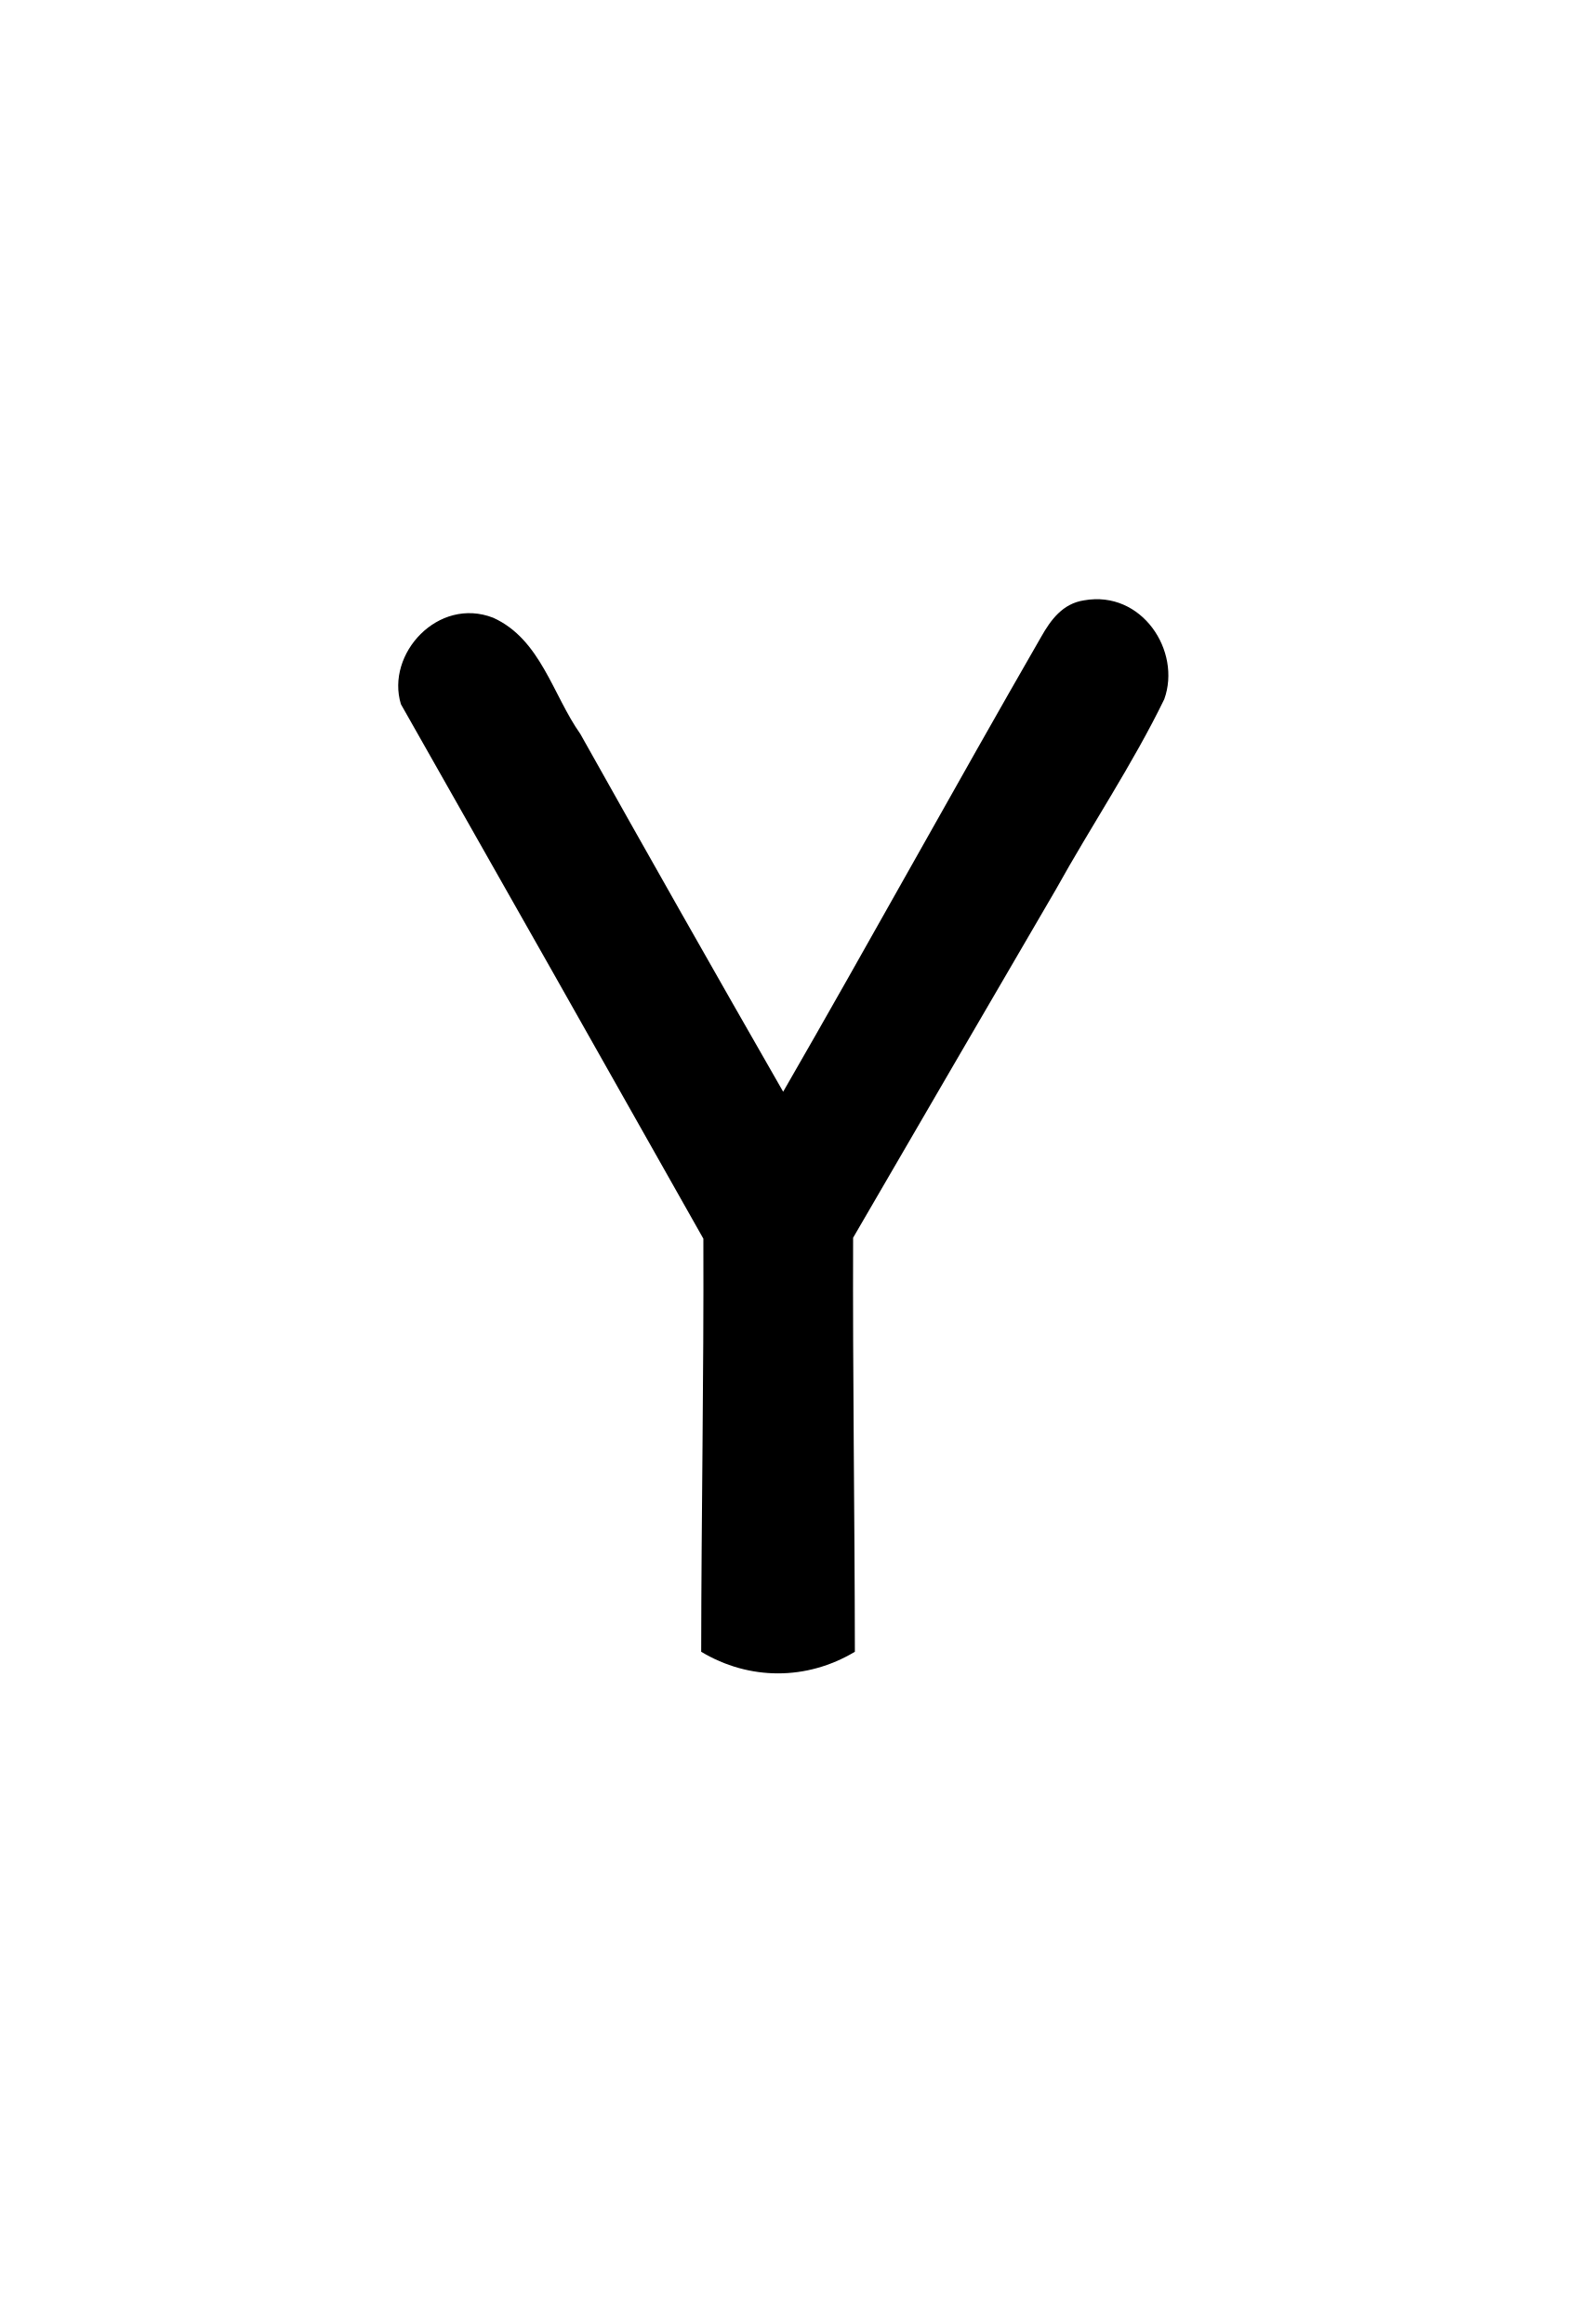
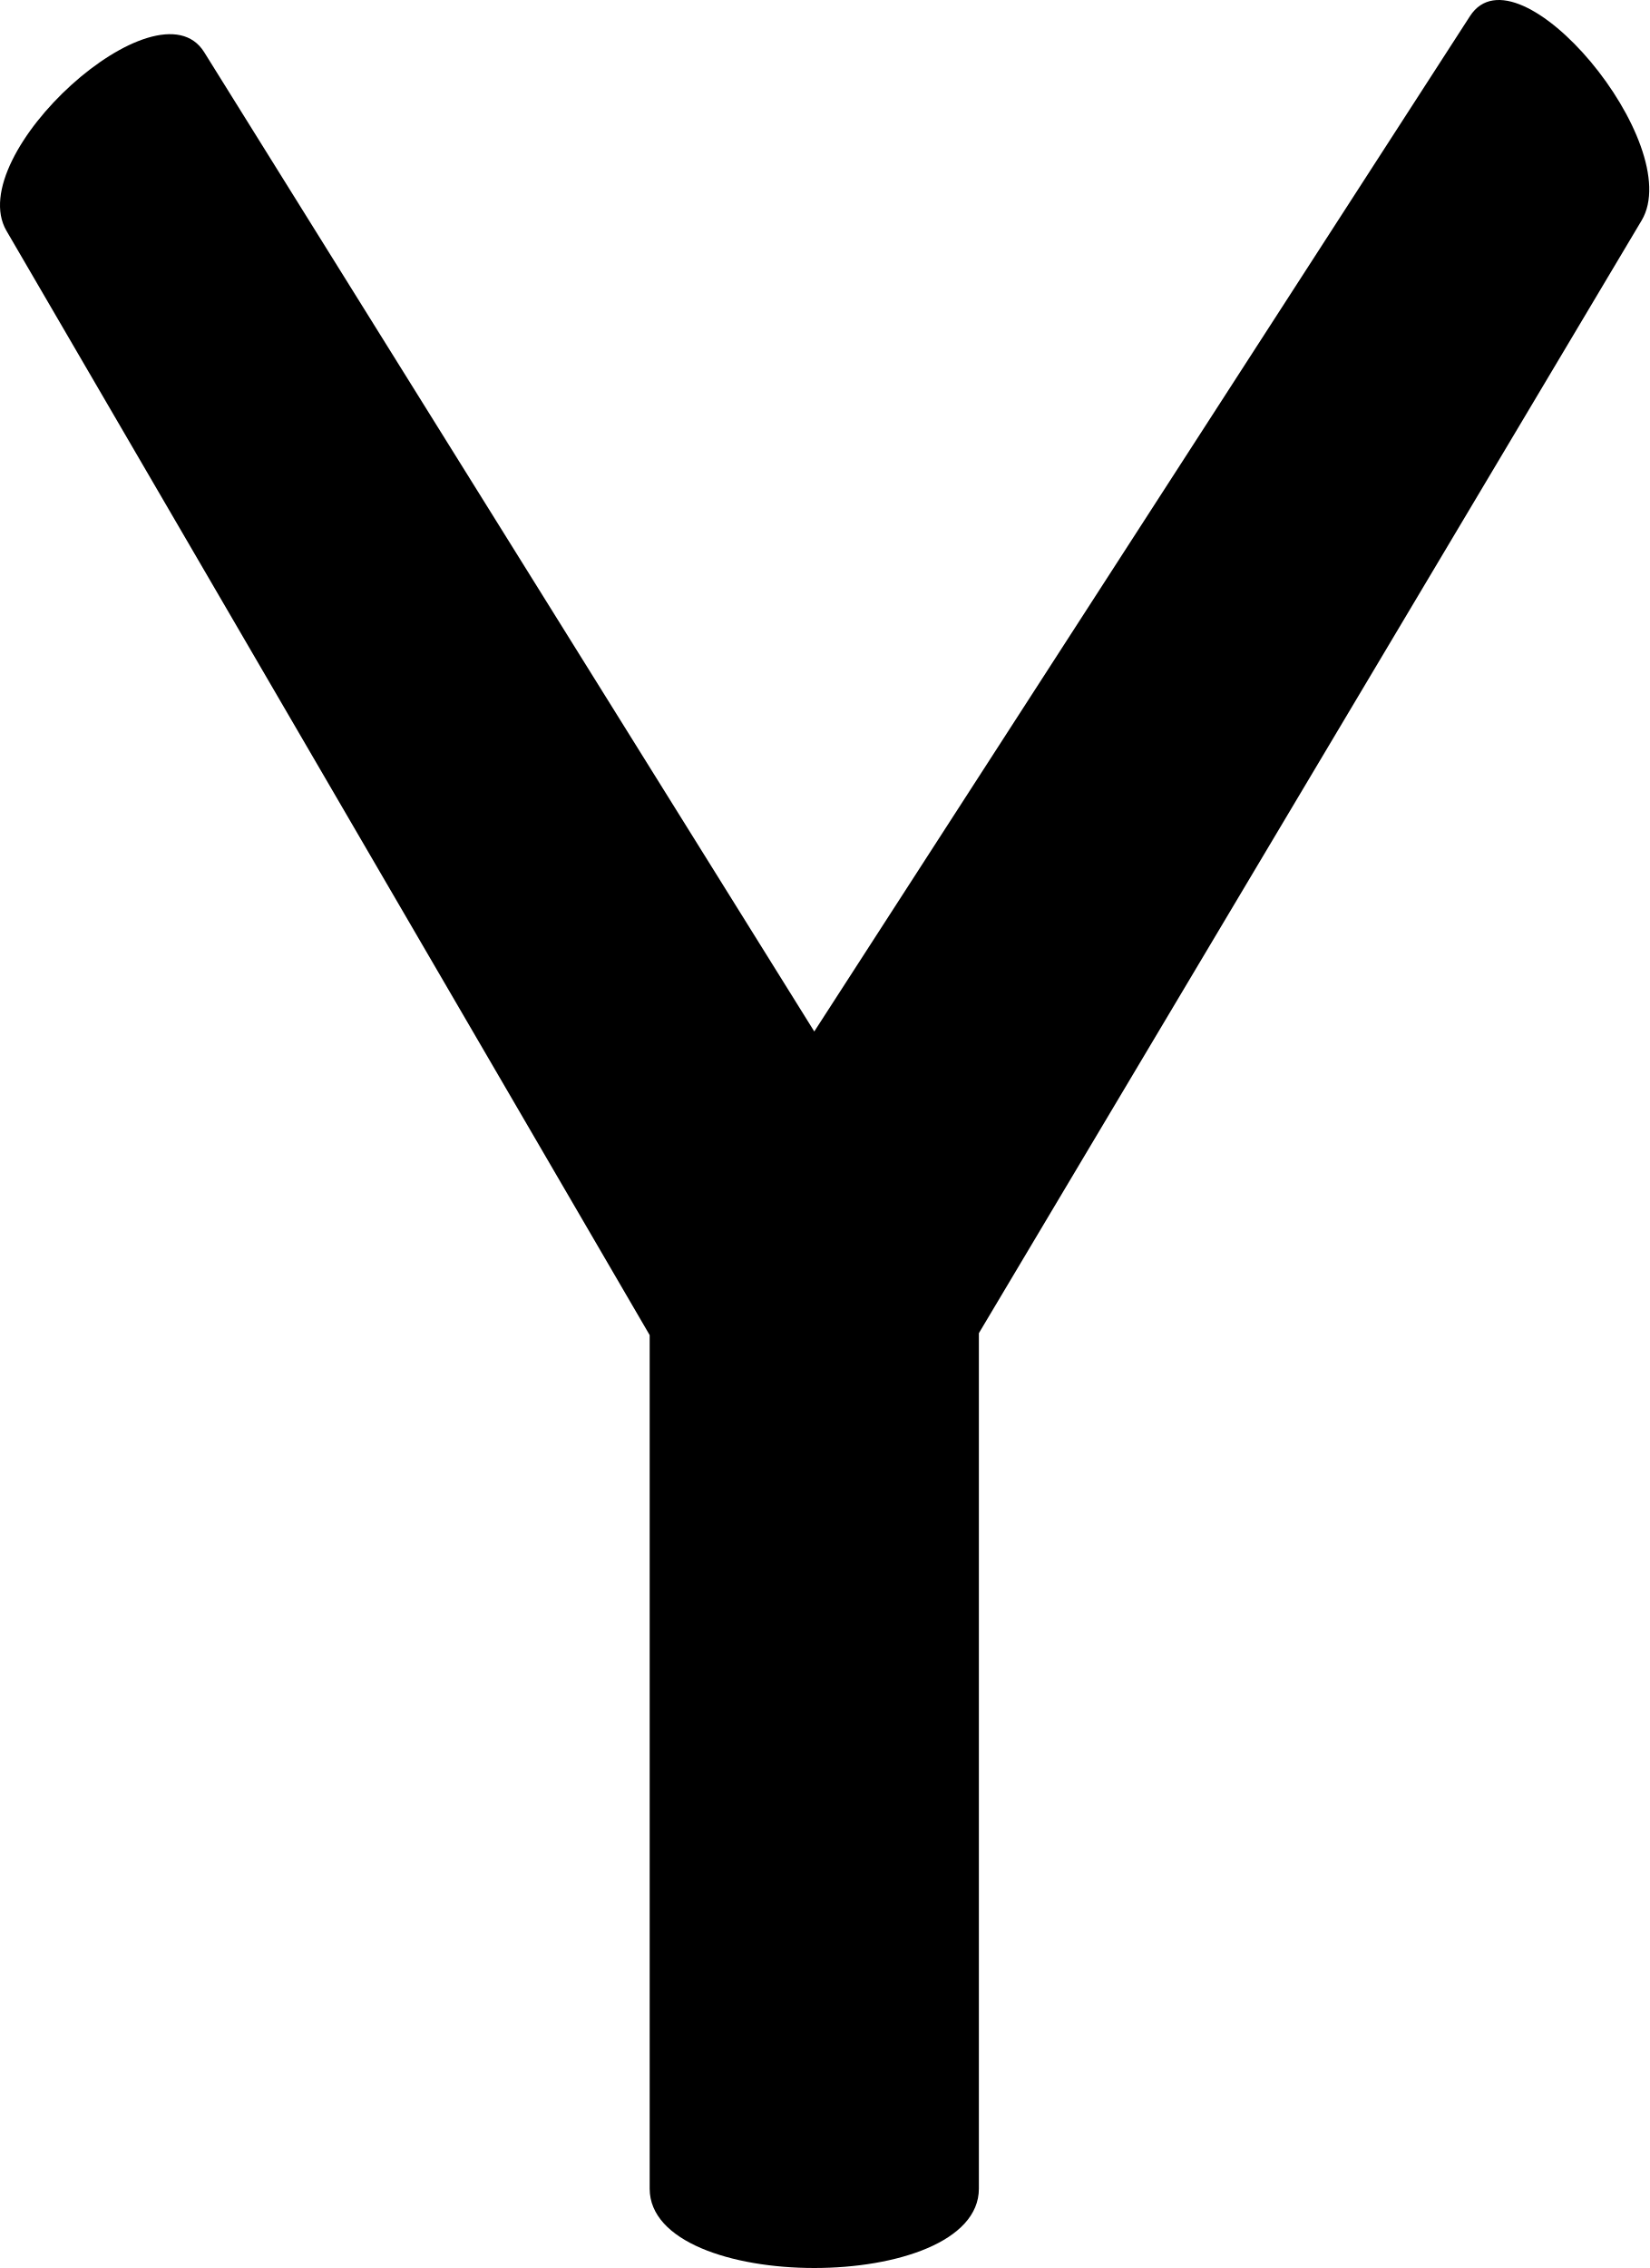
- <svg xmlns="http://www.w3.org/2000/svg" version="1.1" width="820px" height="1210px" style="shape-rendering:geometricPrecision; text-rendering:geometricPrecision; image-rendering:optimizeQuality; fill-rule:evenodd; clip-rule:evenodd" id="svg1853">
+ <svg xmlns="http://www.w3.org/2000/svg" version="1.1" width="400" height="550" style="clip-rule:evenodd;fill-rule:evenodd;image-rendering:optimizeQuality;shape-rendering:geometricPrecision;text-rendering:geometricPrecision" id="svg1853">
  <defs id="defs1857" />
-   <g id="g1851" transform="matrix(0.5128205,0,0,0.4873339,196.3901,278.2063)">
-     <path style="opacity:1" fill="#000000" d="m 717.5,70.5 c 58.686,-10.949 98.941,54.259 81.341,105.638 -32.056,69.453 -74.099,135.131 -109.95,203.159 C 620.148,503.302 551.517,627.37 483,751.5 c -0.5,148.999 1.622,293.33 1.789,442.33 -48.75,30.78 -107.25,30.78 -156,0 C 328.956,1045.163 331.5,901.166 331,752.5 228.931,562.025 126.597,371.691 24,181.5 8.354,127.608 61.943,66.234 117.686,89.117 c 48.193,22.986 60.367,82.386 88.434,124.155 C 274.142,341.005 342.77,468.417 412,595.5 500.439,434.068 585.673,270.734 673.984,109.343 683.655,91.413 695.682,73.94 717.5,70.5 Z" id="path1849" />
+   <g id="g1851" transform="matrix(0.5128205,0,0,0.4873339,-10.7359,-30.29015)">
+     <path style="opacity:1;stroke-width:0.98" fill="#000000" d="m 716.144,70.186 c 22.724,-37.023 102.591,63.843 81.182,101.663 L 483.886,725.563 v 425.687 c 0,52.661 -155.696,52.661 -155.696,0 V 726.525 L 23.994,177.009 C 3.076,139.222 95.501,50.95 117.498,88.102 L 406.038,575.432 Z" id="path1849" />
  </g>
</svg>
